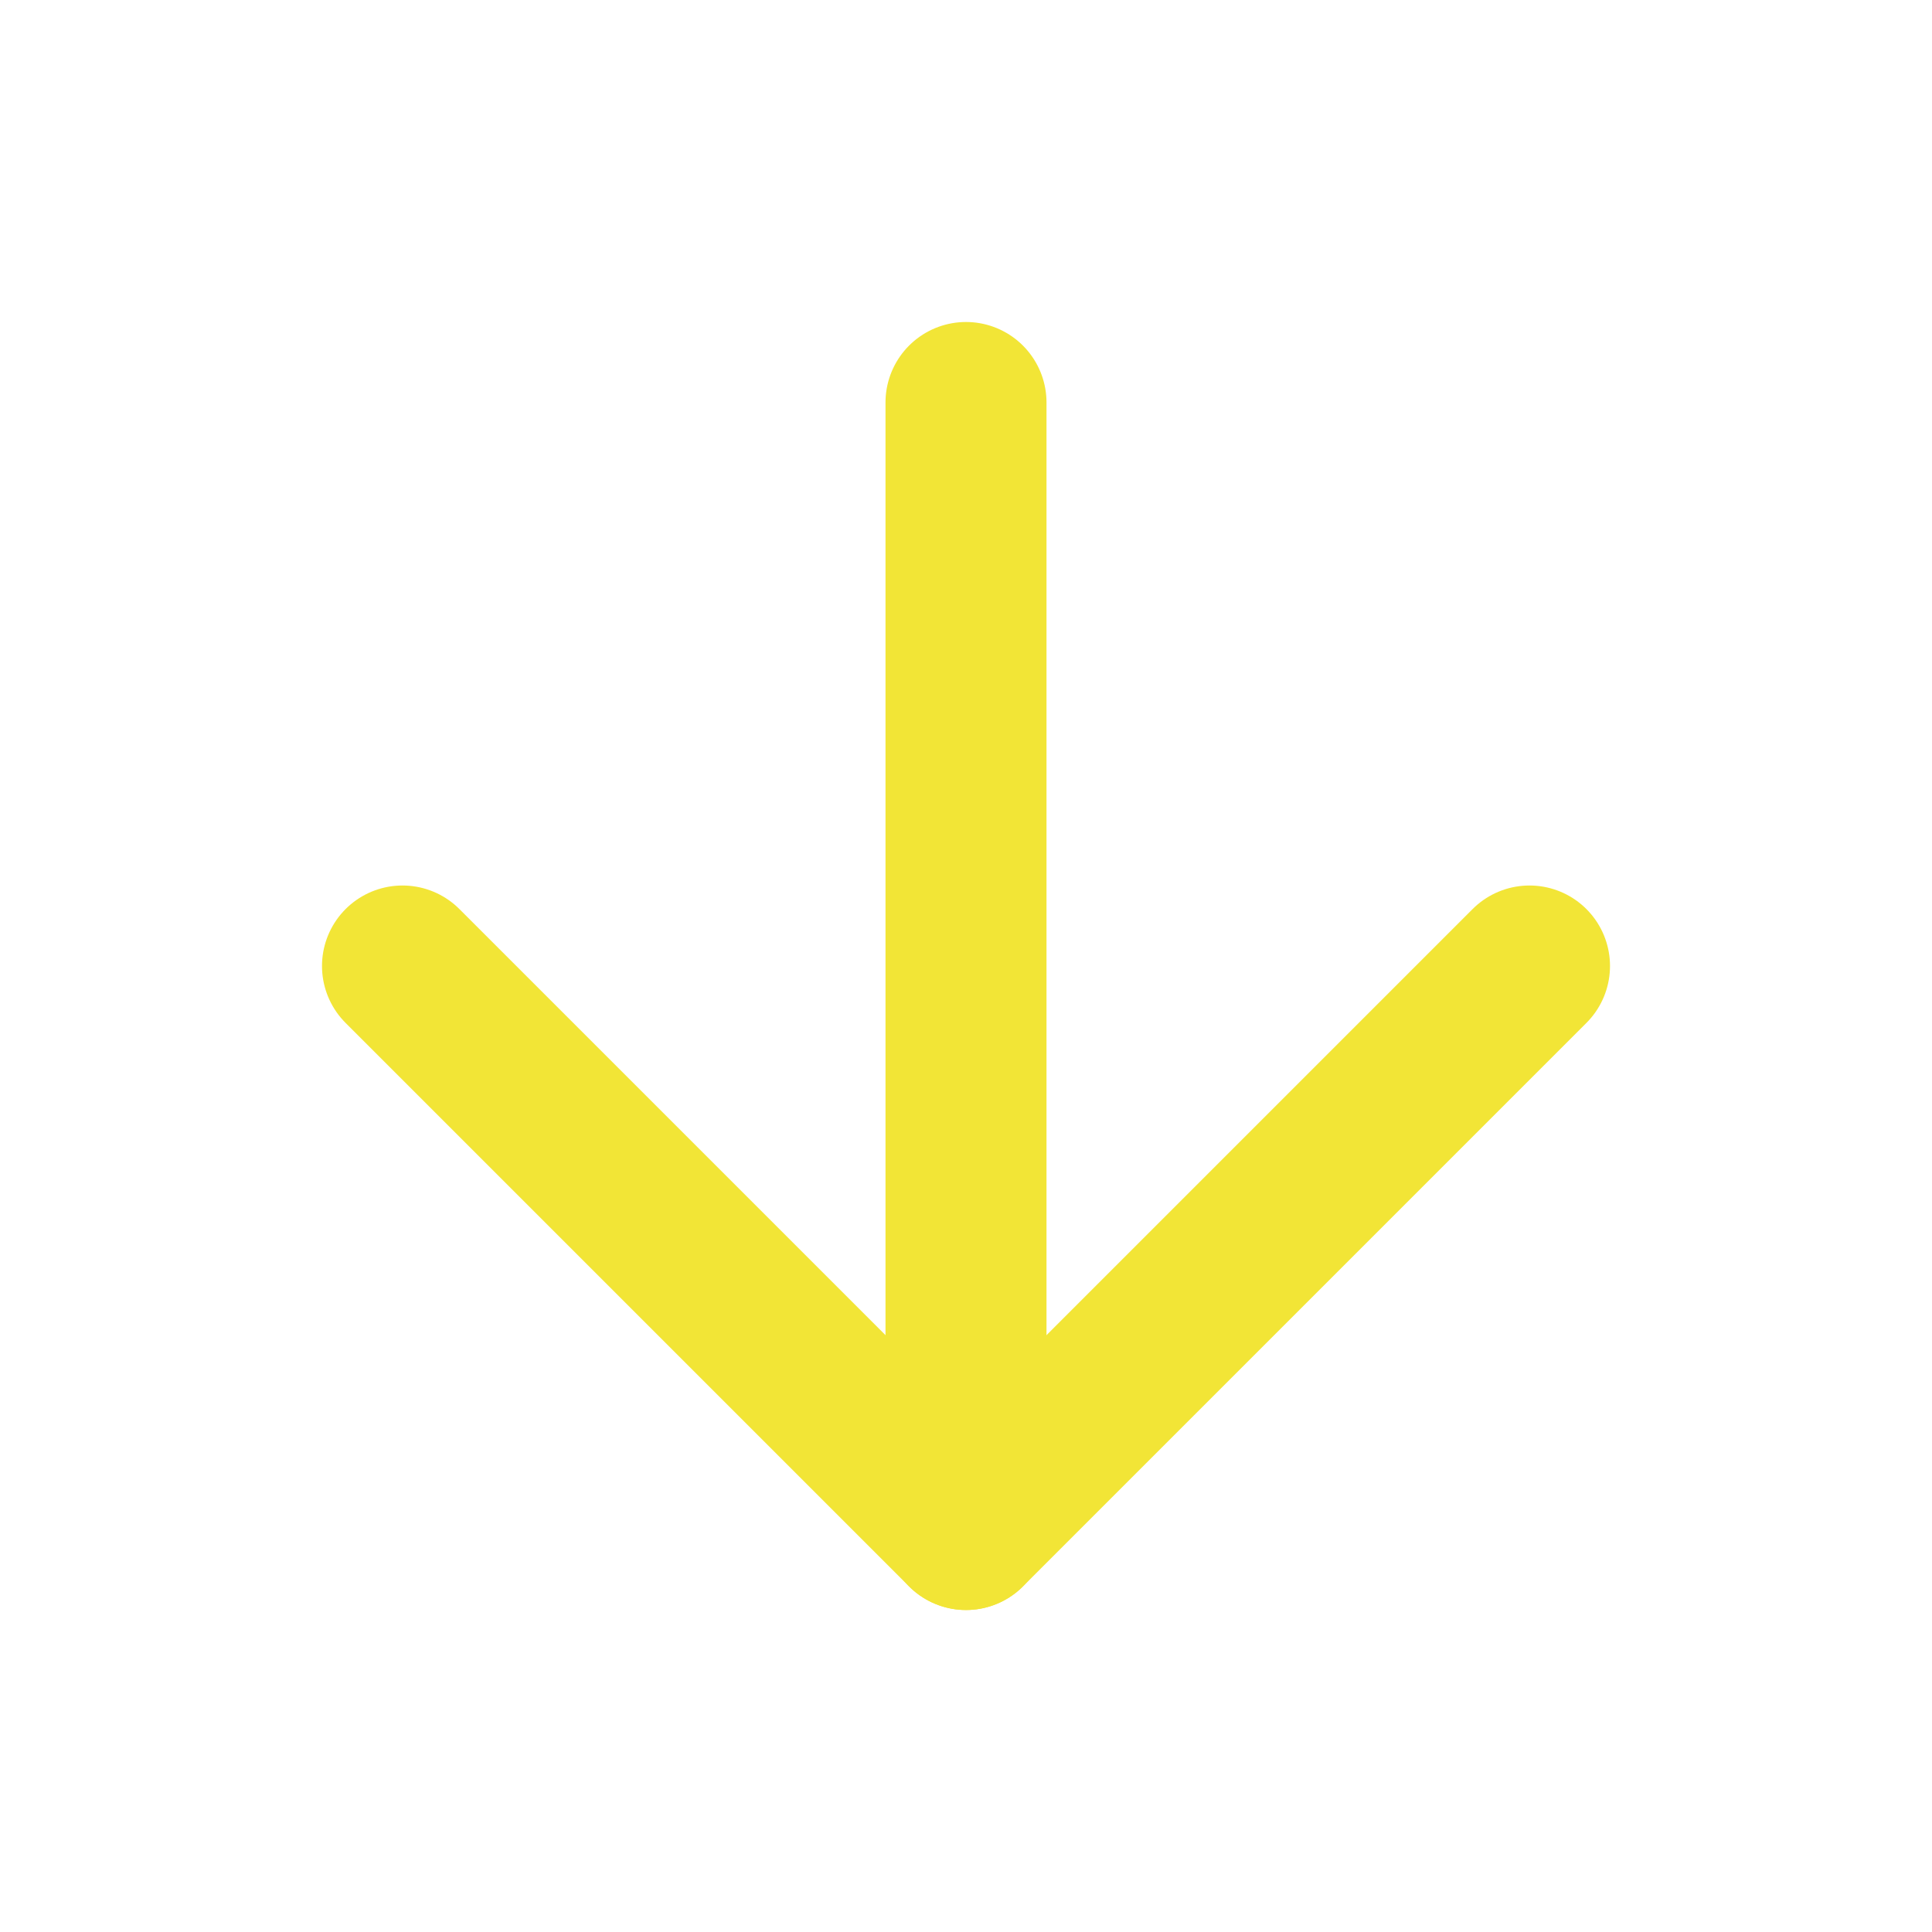
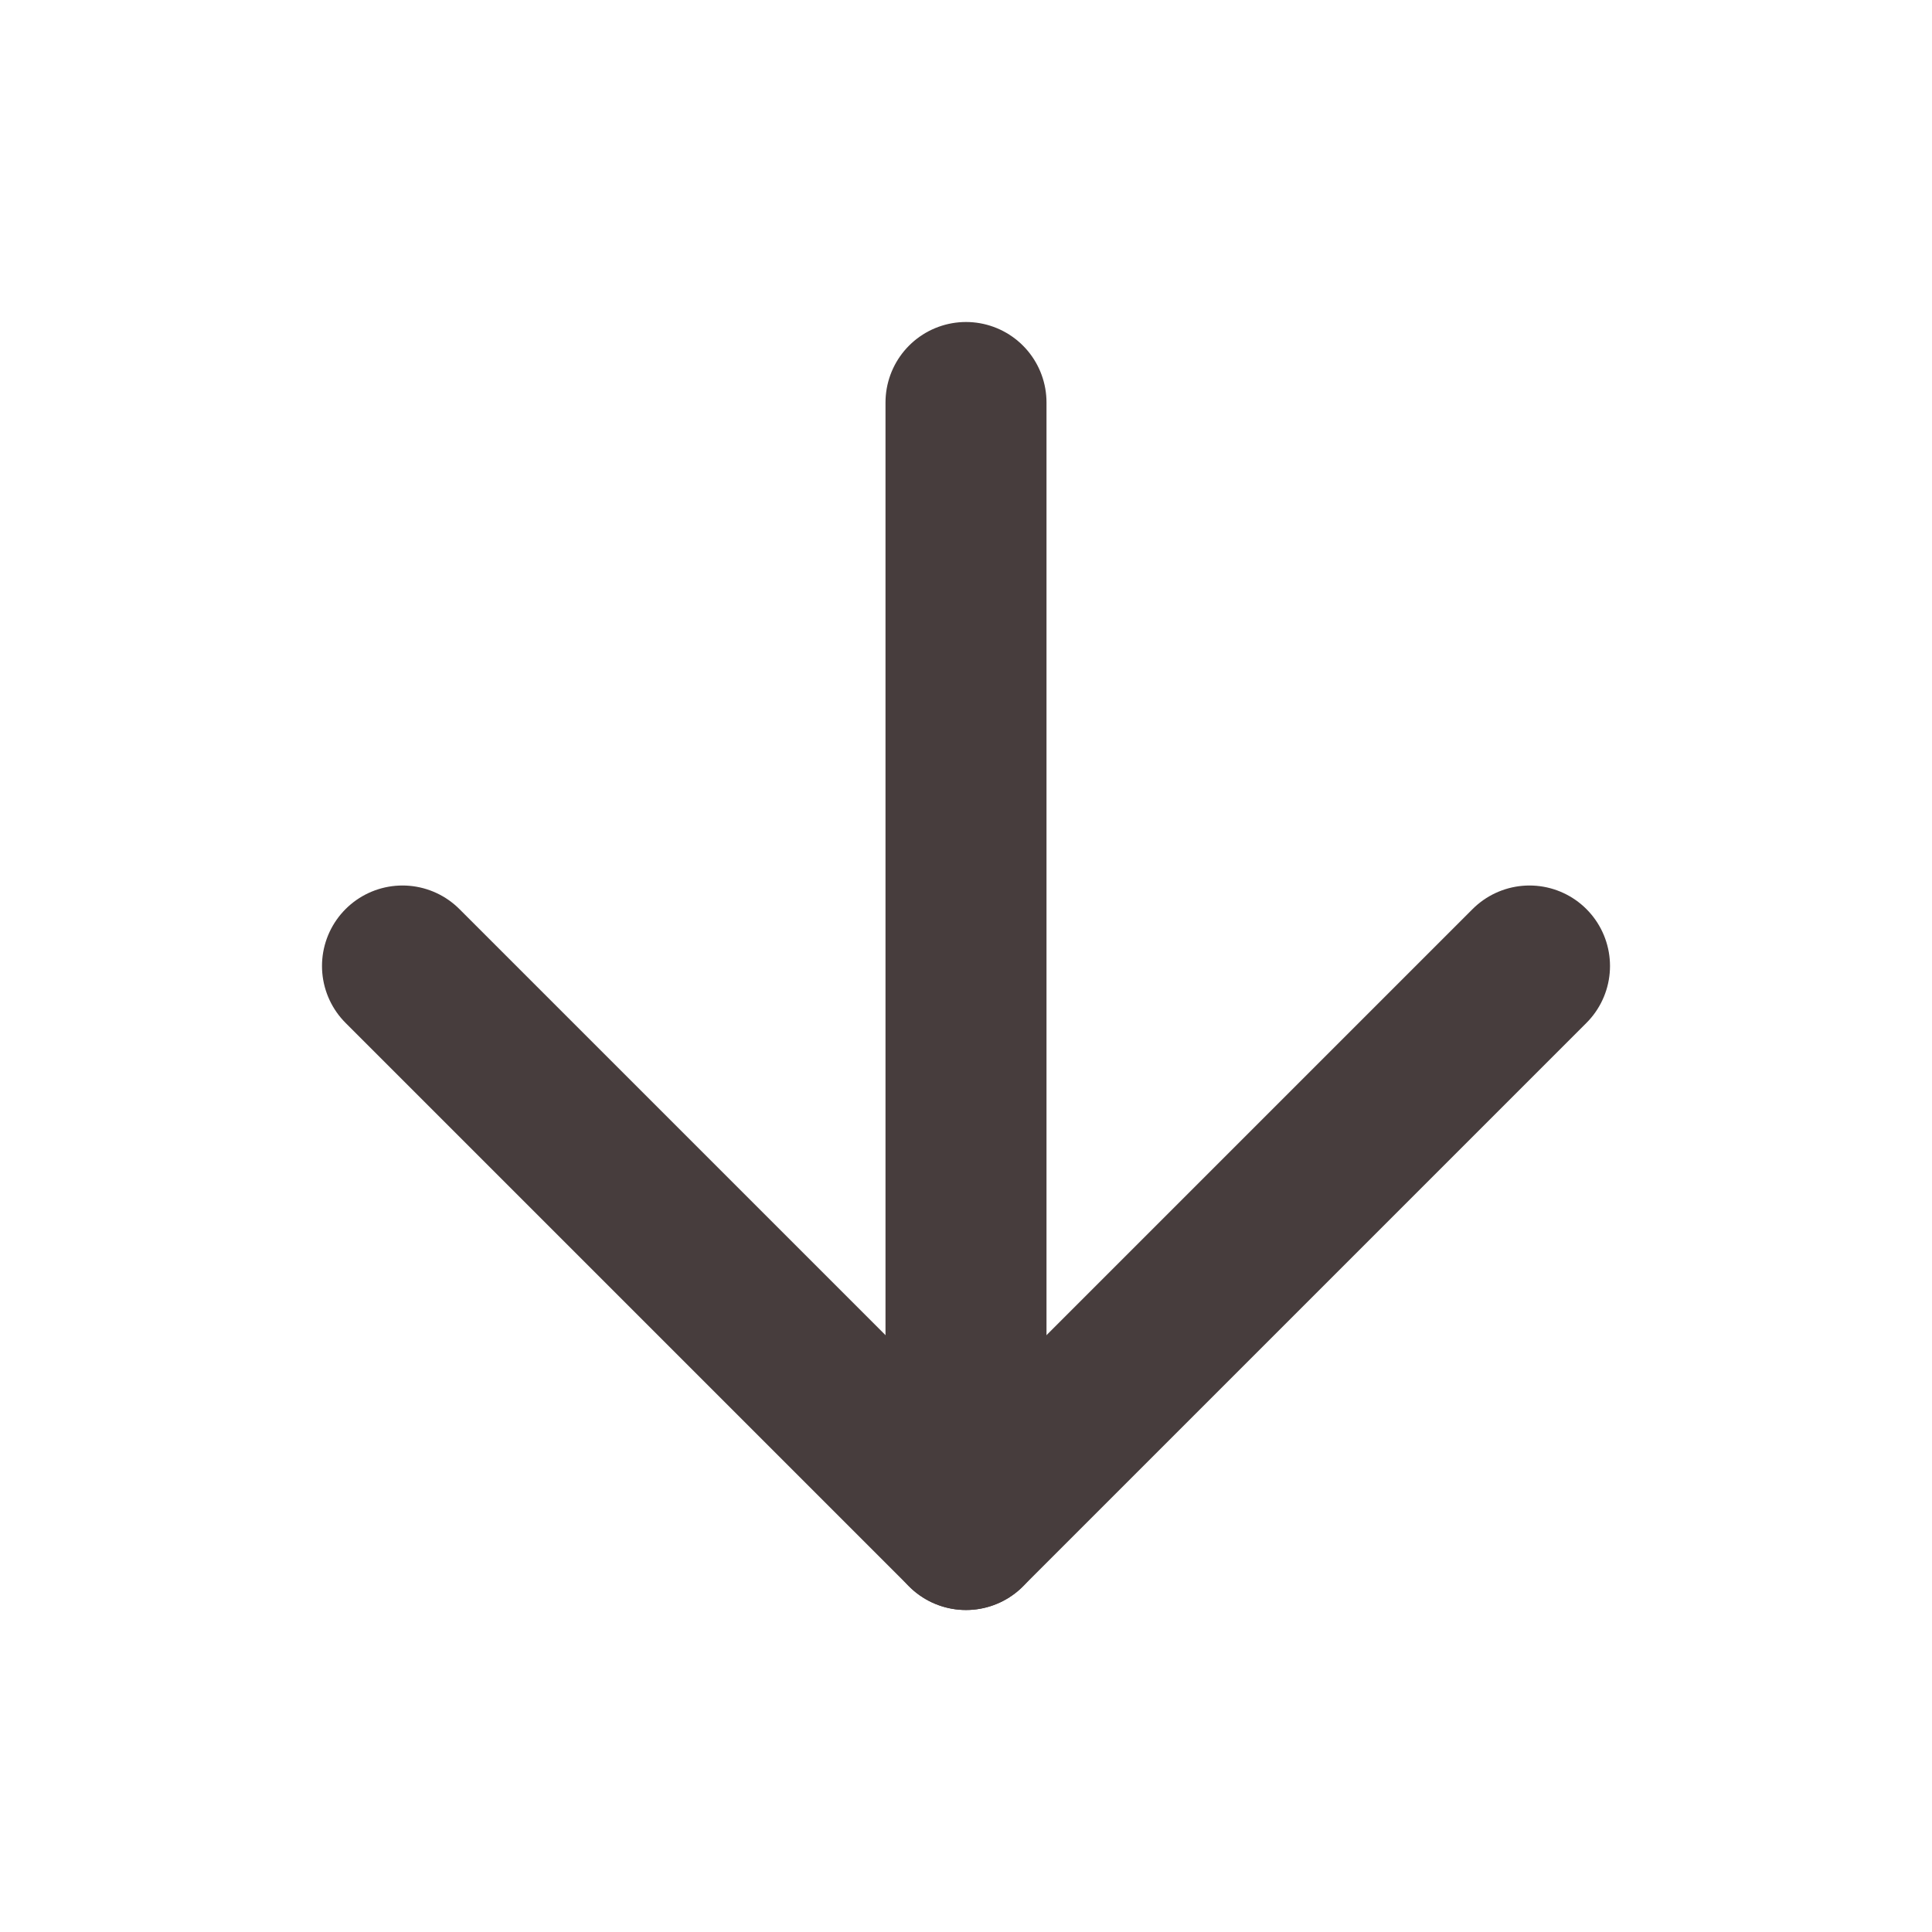
- <svg xmlns="http://www.w3.org/2000/svg" width="84" height="84" viewBox="0 0 24 24" fill="none" stroke="#f2e536" stroke-width="2" stroke-linecap="round" stroke-linejoin="round" class="feather feather-arrow-down">
+ <svg xmlns="http://www.w3.org/2000/svg" width="84" height="84" viewBox="0 0 24 24" fill="none" stroke="#473d3d" stroke-width="2" stroke-linecap="round" stroke-linejoin="round" class="feather feather-arrow-down">
  <line x1="12" y1="5" x2="12" y2="19" />
  <polyline points="19 12 12 19 5 12" />
</svg>
